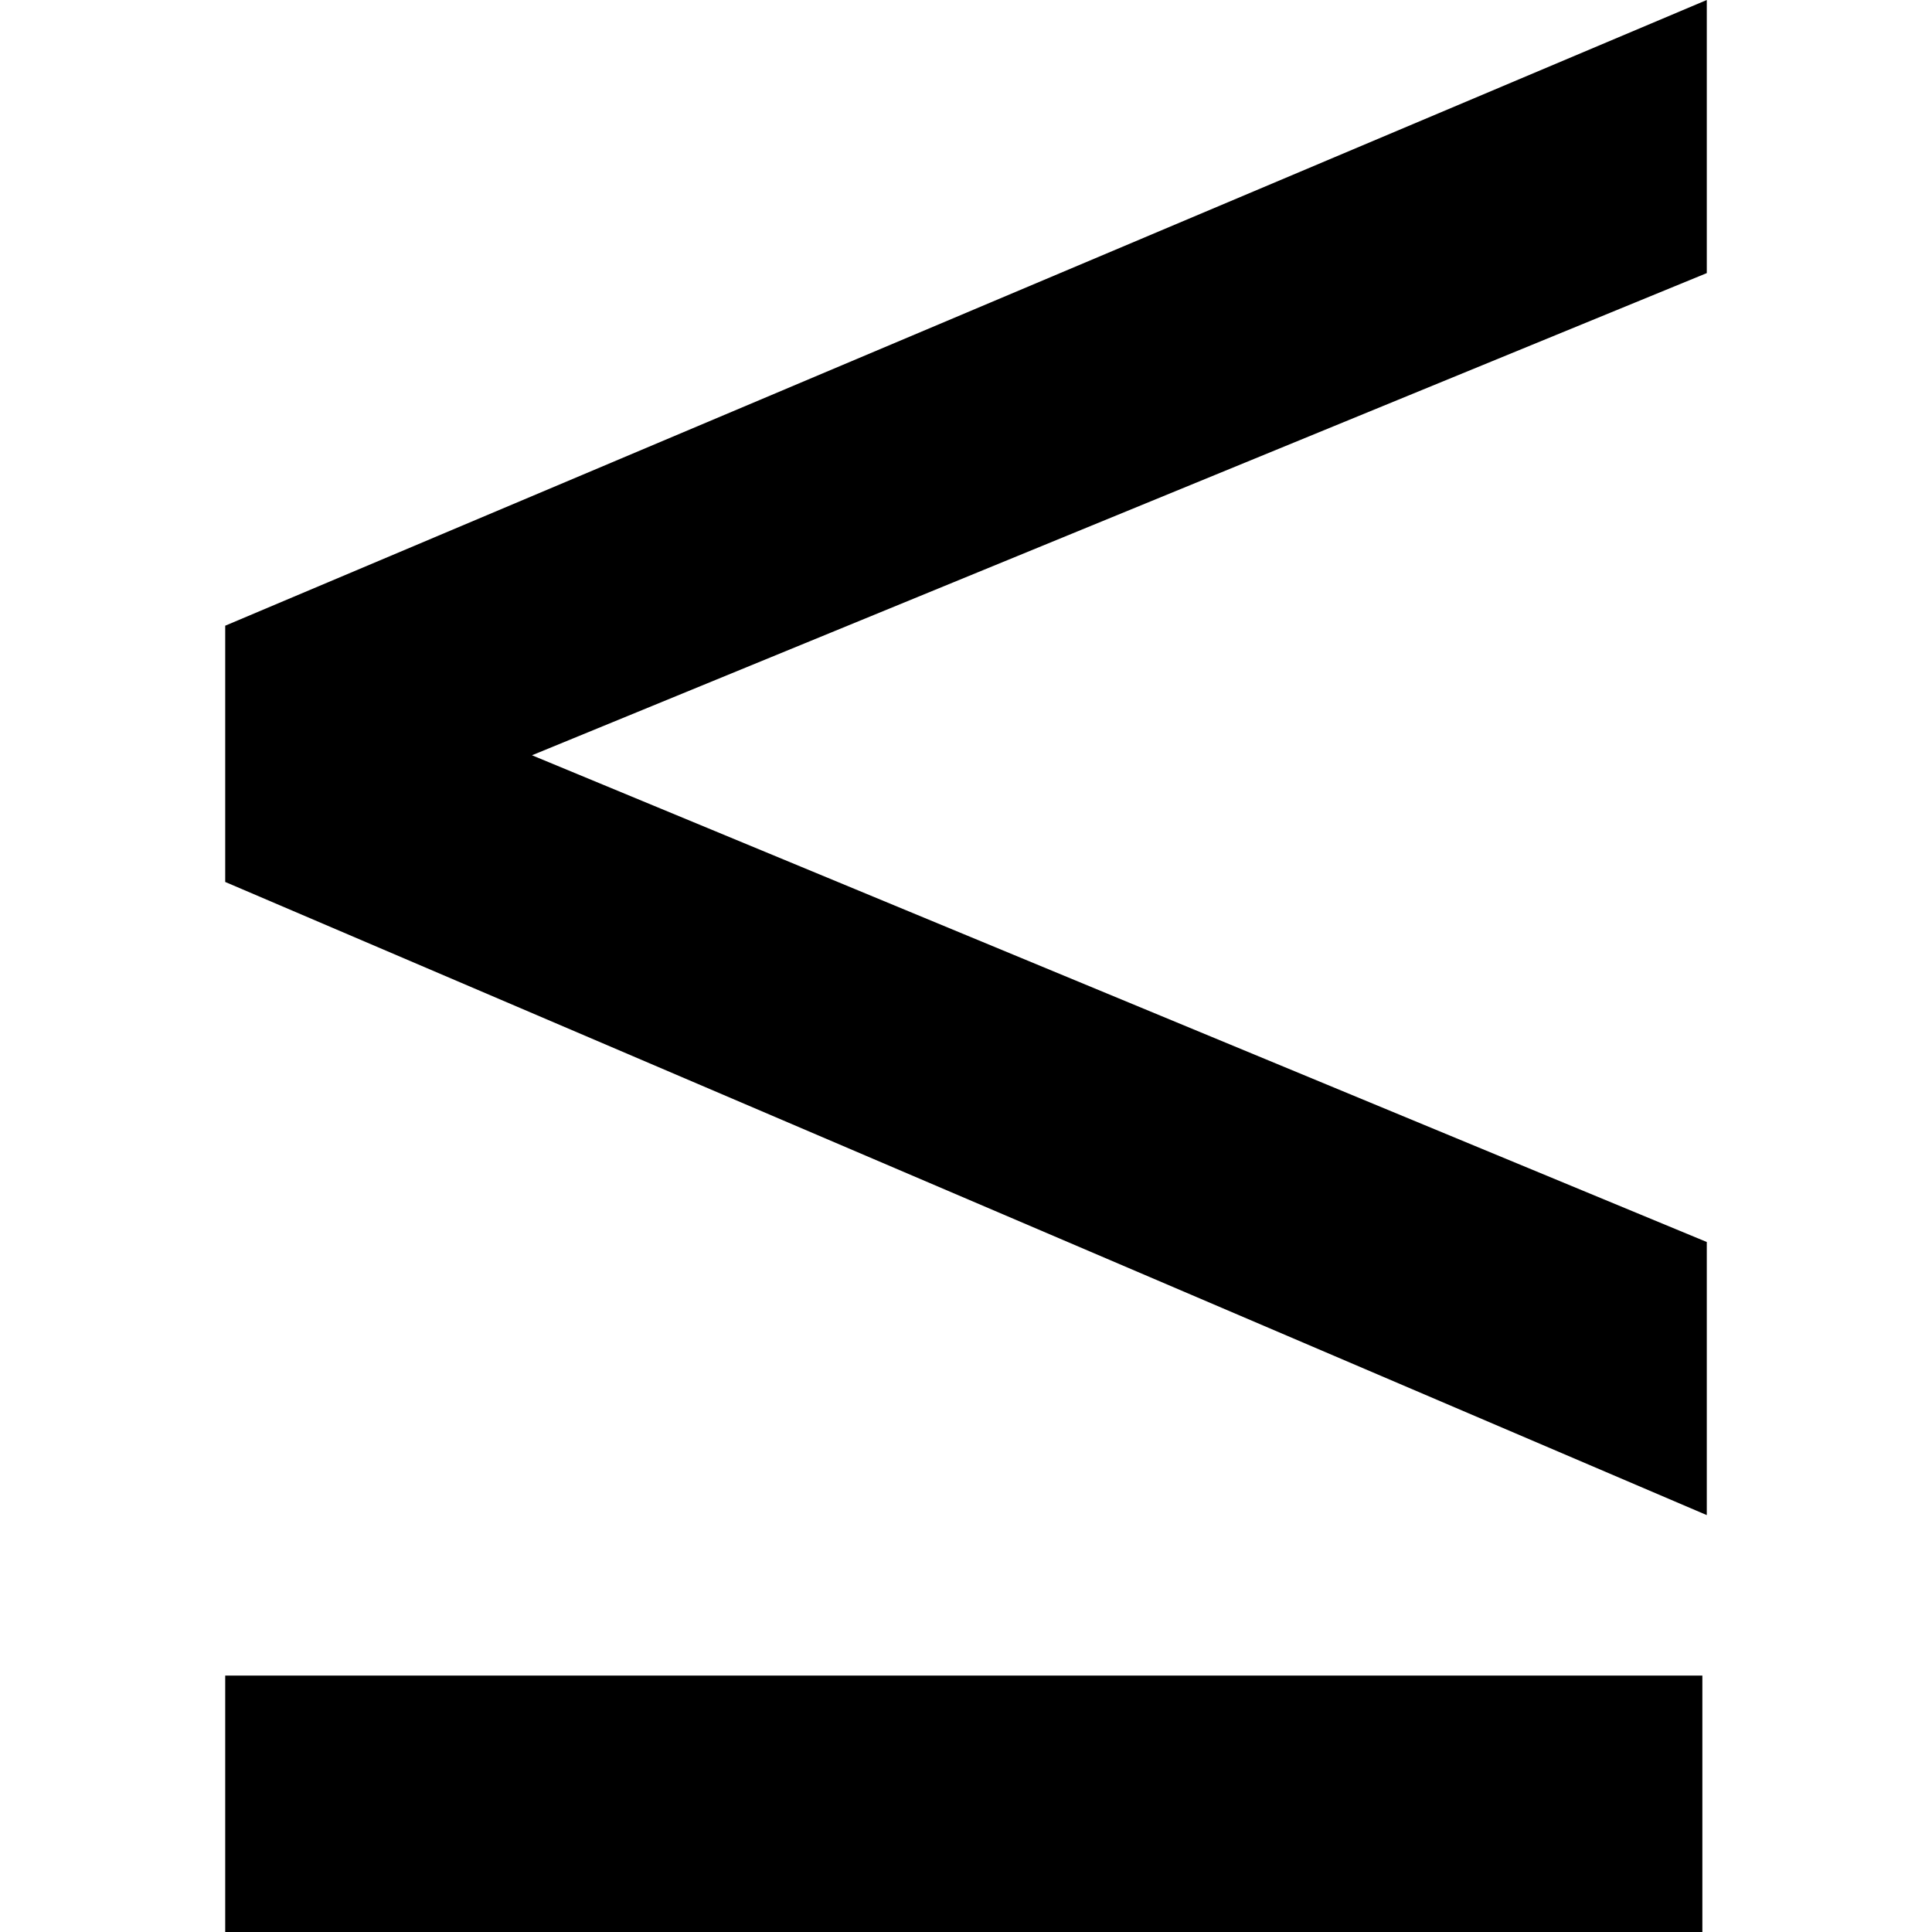
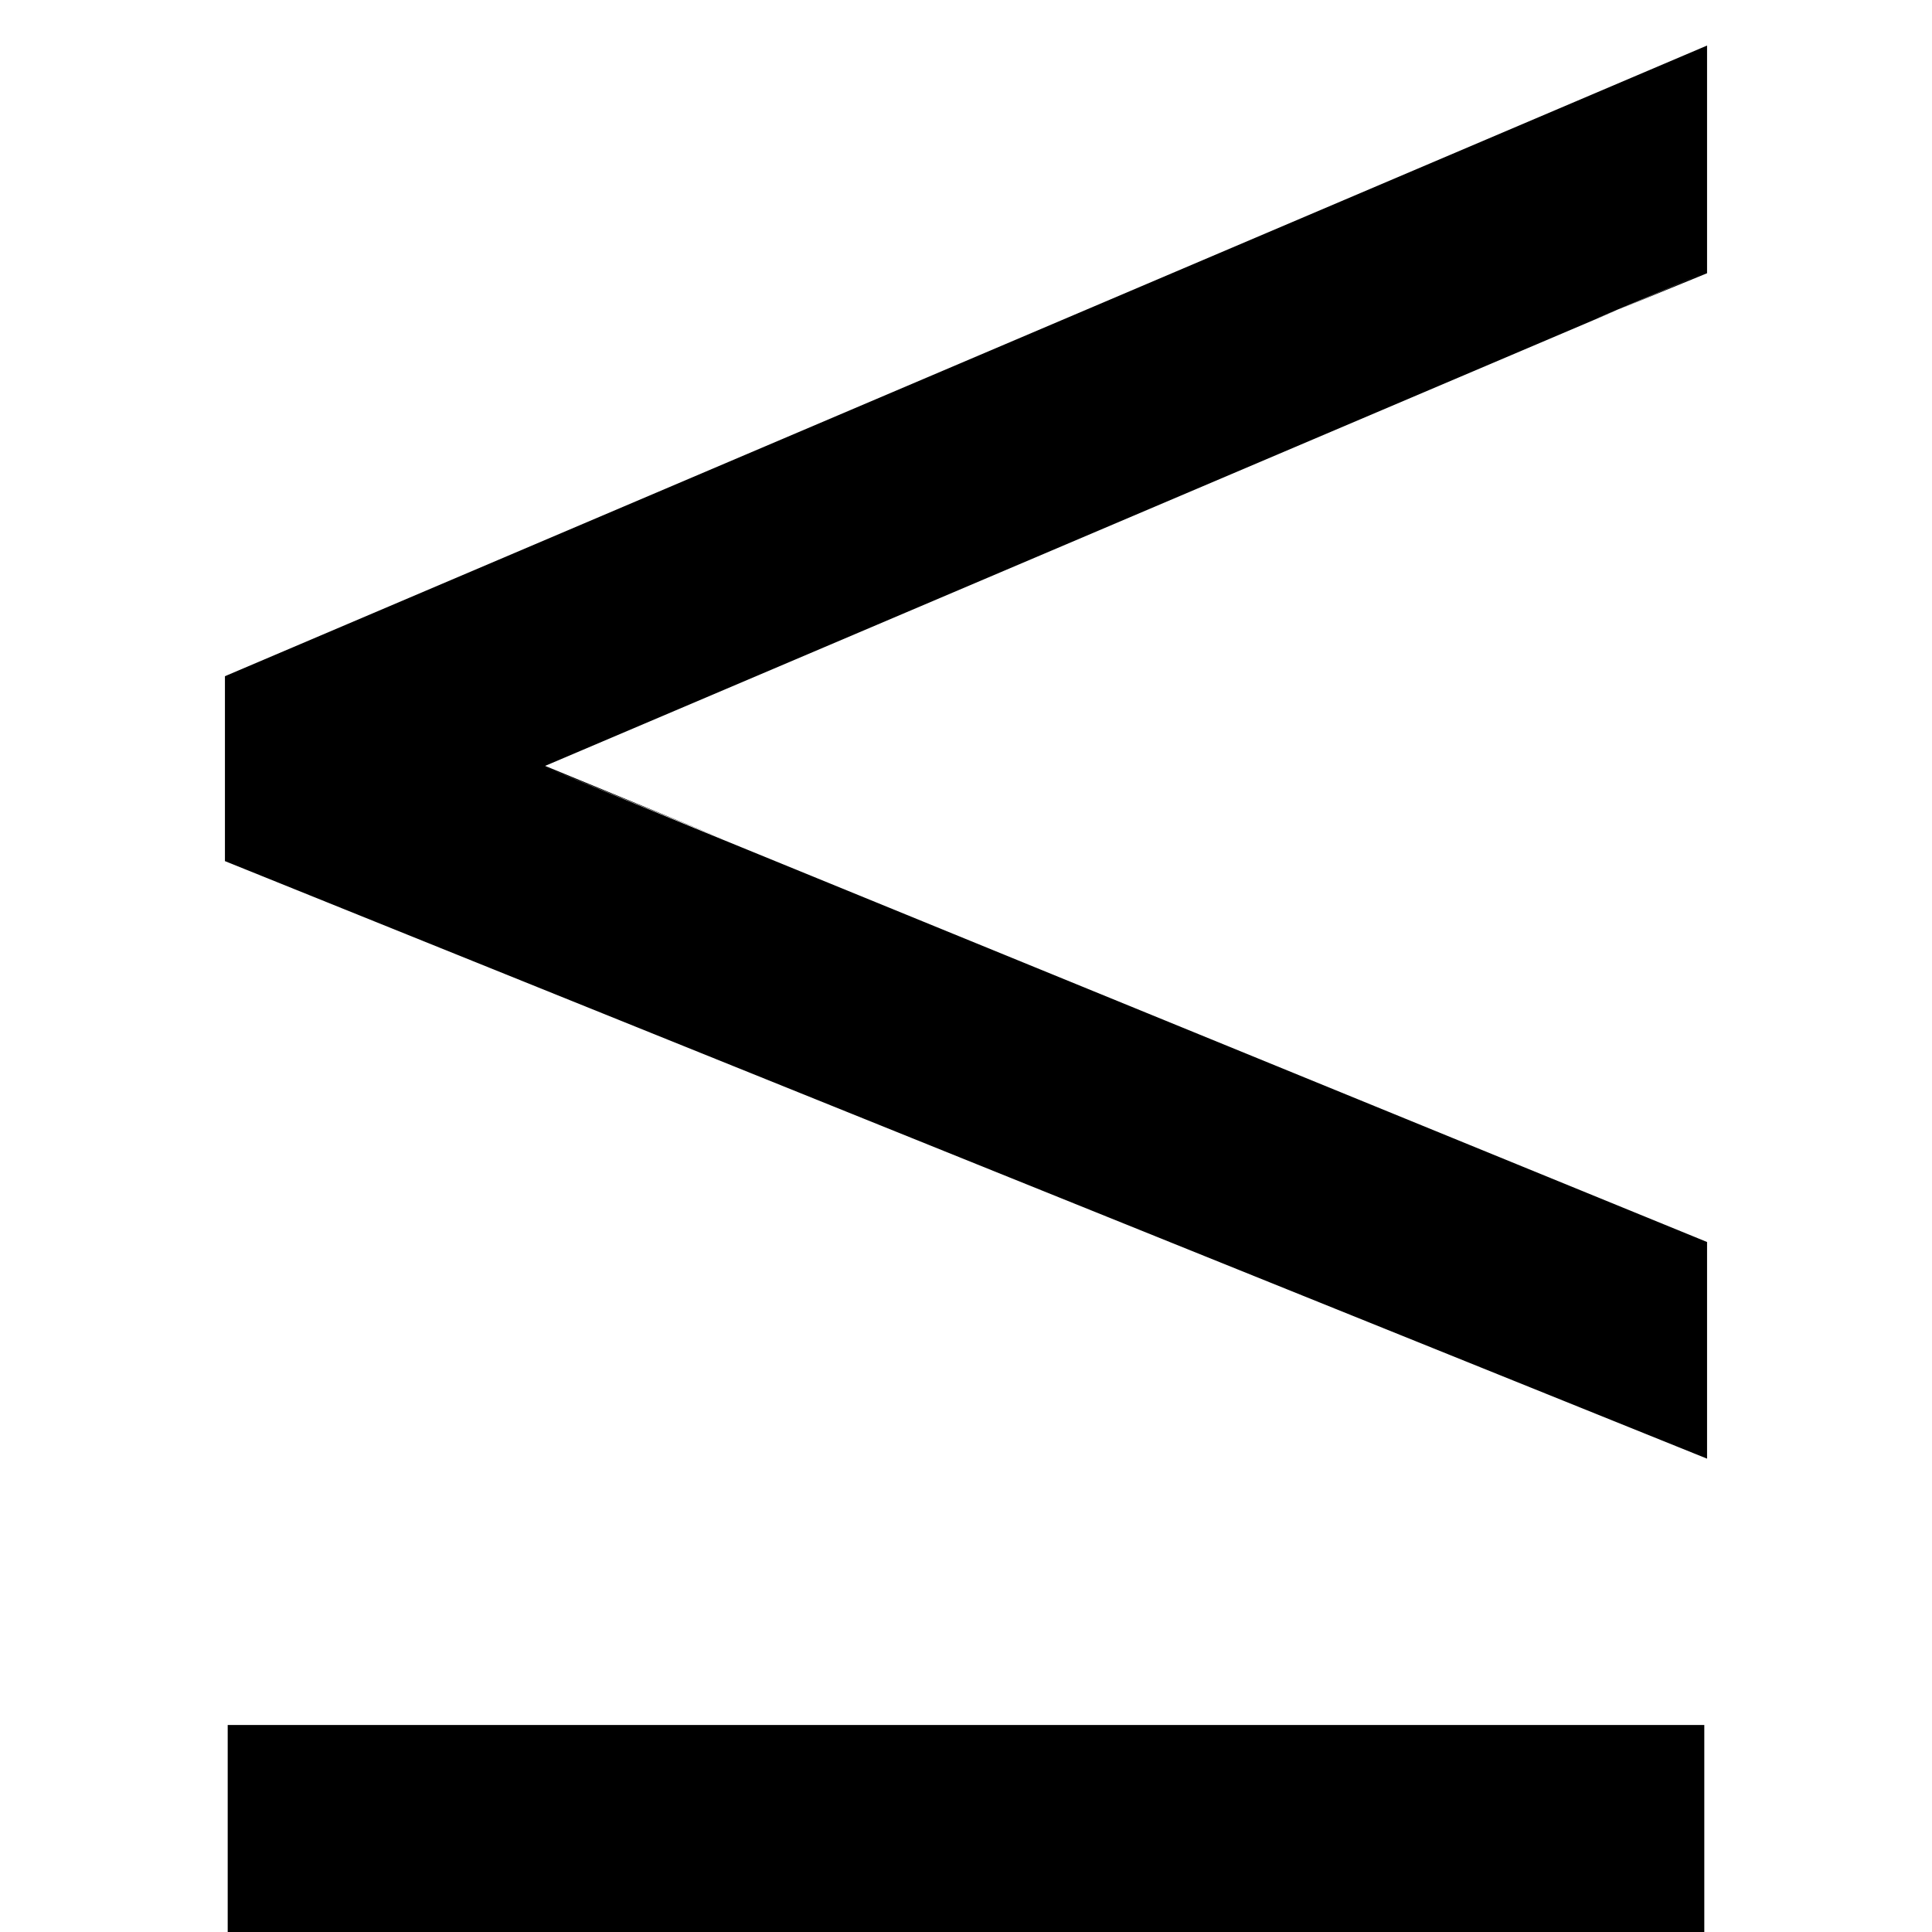
- <svg xmlns="http://www.w3.org/2000/svg" version="1.1" id="less_x5F_than_x5F_equals" x="0px" y="0px" viewBox="0 0 14 14" style="enable-background:new 0 0 14 14;" xml:space="preserve">
-   <path d="M1.632,6.391V4.534L12.368,0v1.979L3.855,5.473l8.513,3.527v1.979  L1.632,6.391z M12.336,14H1.632v-1.858h10.704V14z" />
+ <svg xmlns="http://www.w3.org/2000/svg" version="1.1" id="less_than_equals" x="0px" y="0px" viewBox="0 0 14 14" style="enable-background:new 0 0 14 14;" xml:space="preserve">
+   <path d="M1.65,12.5V14h10.7v-1.5H1.65z M3.93,5.55l1.31,0.53l-1.29-0.53H3.93z   M12.37,1.97L11.54,2.32l0.83-0.34V1.97z M12.37,0.33v1.64L3.95,5.55  H3.93L12.37,9v1.57L1.63,6.24V4.9L12.37,0.33z" />
</svg>
